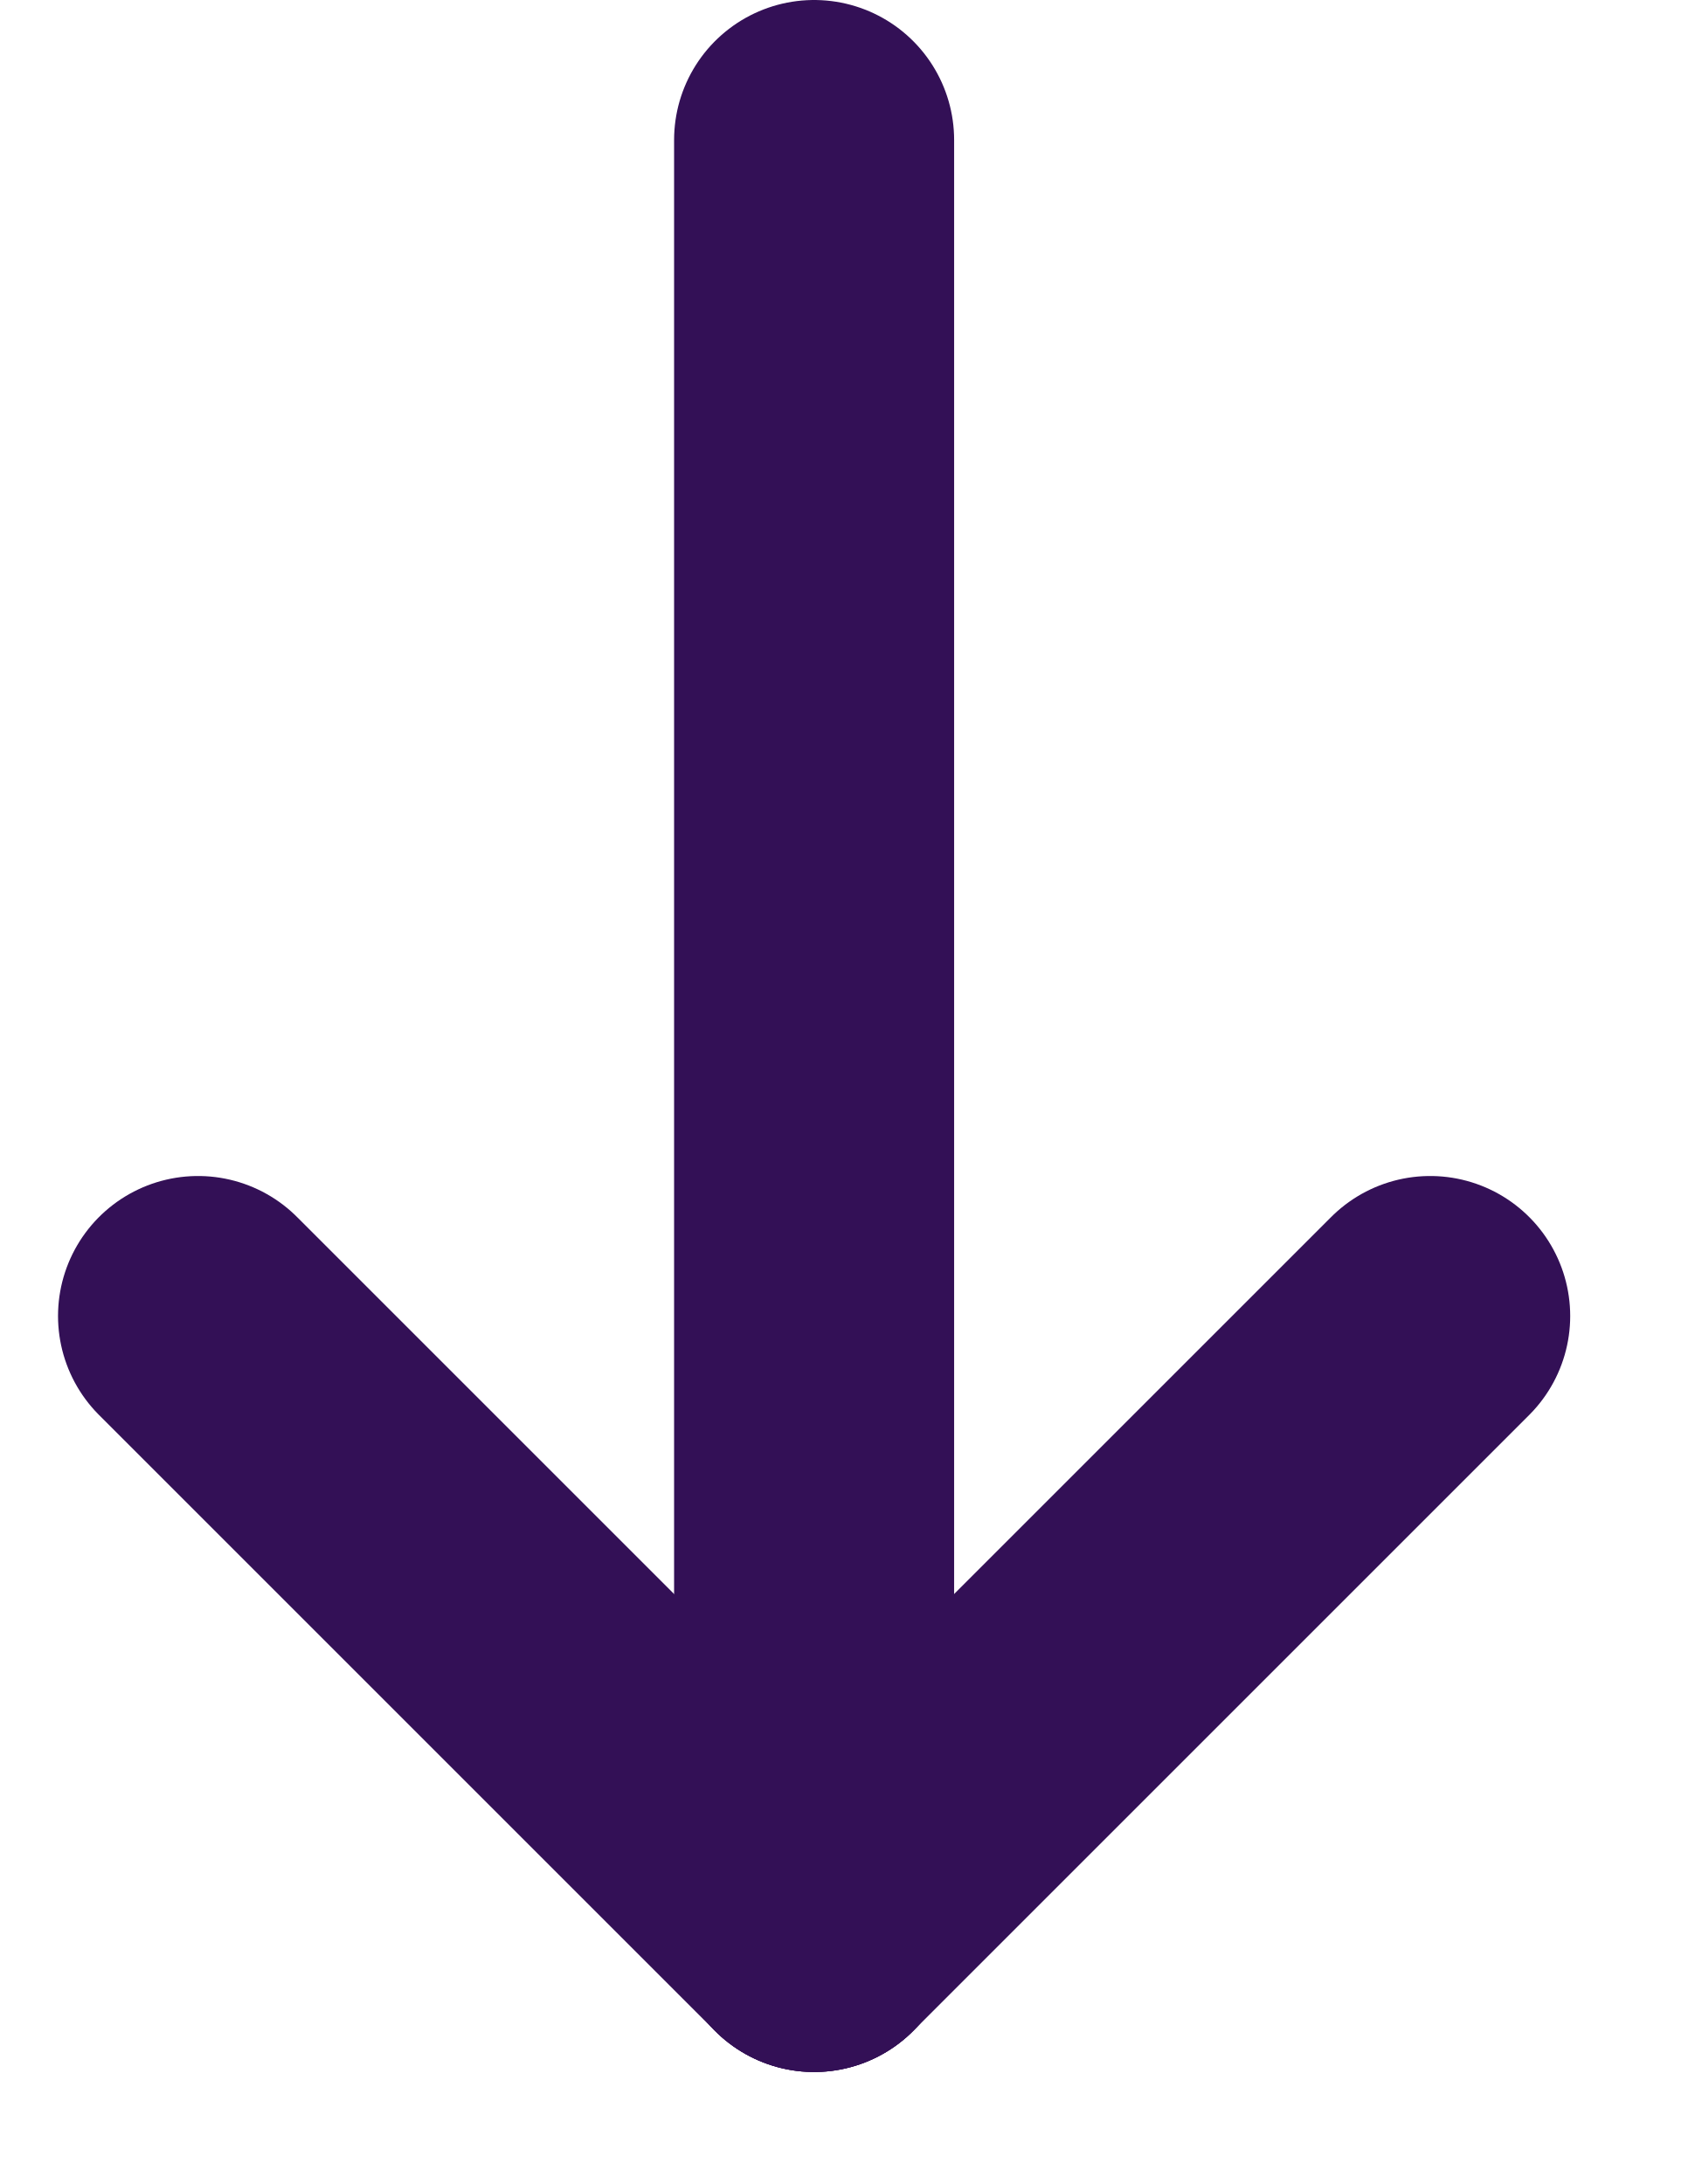
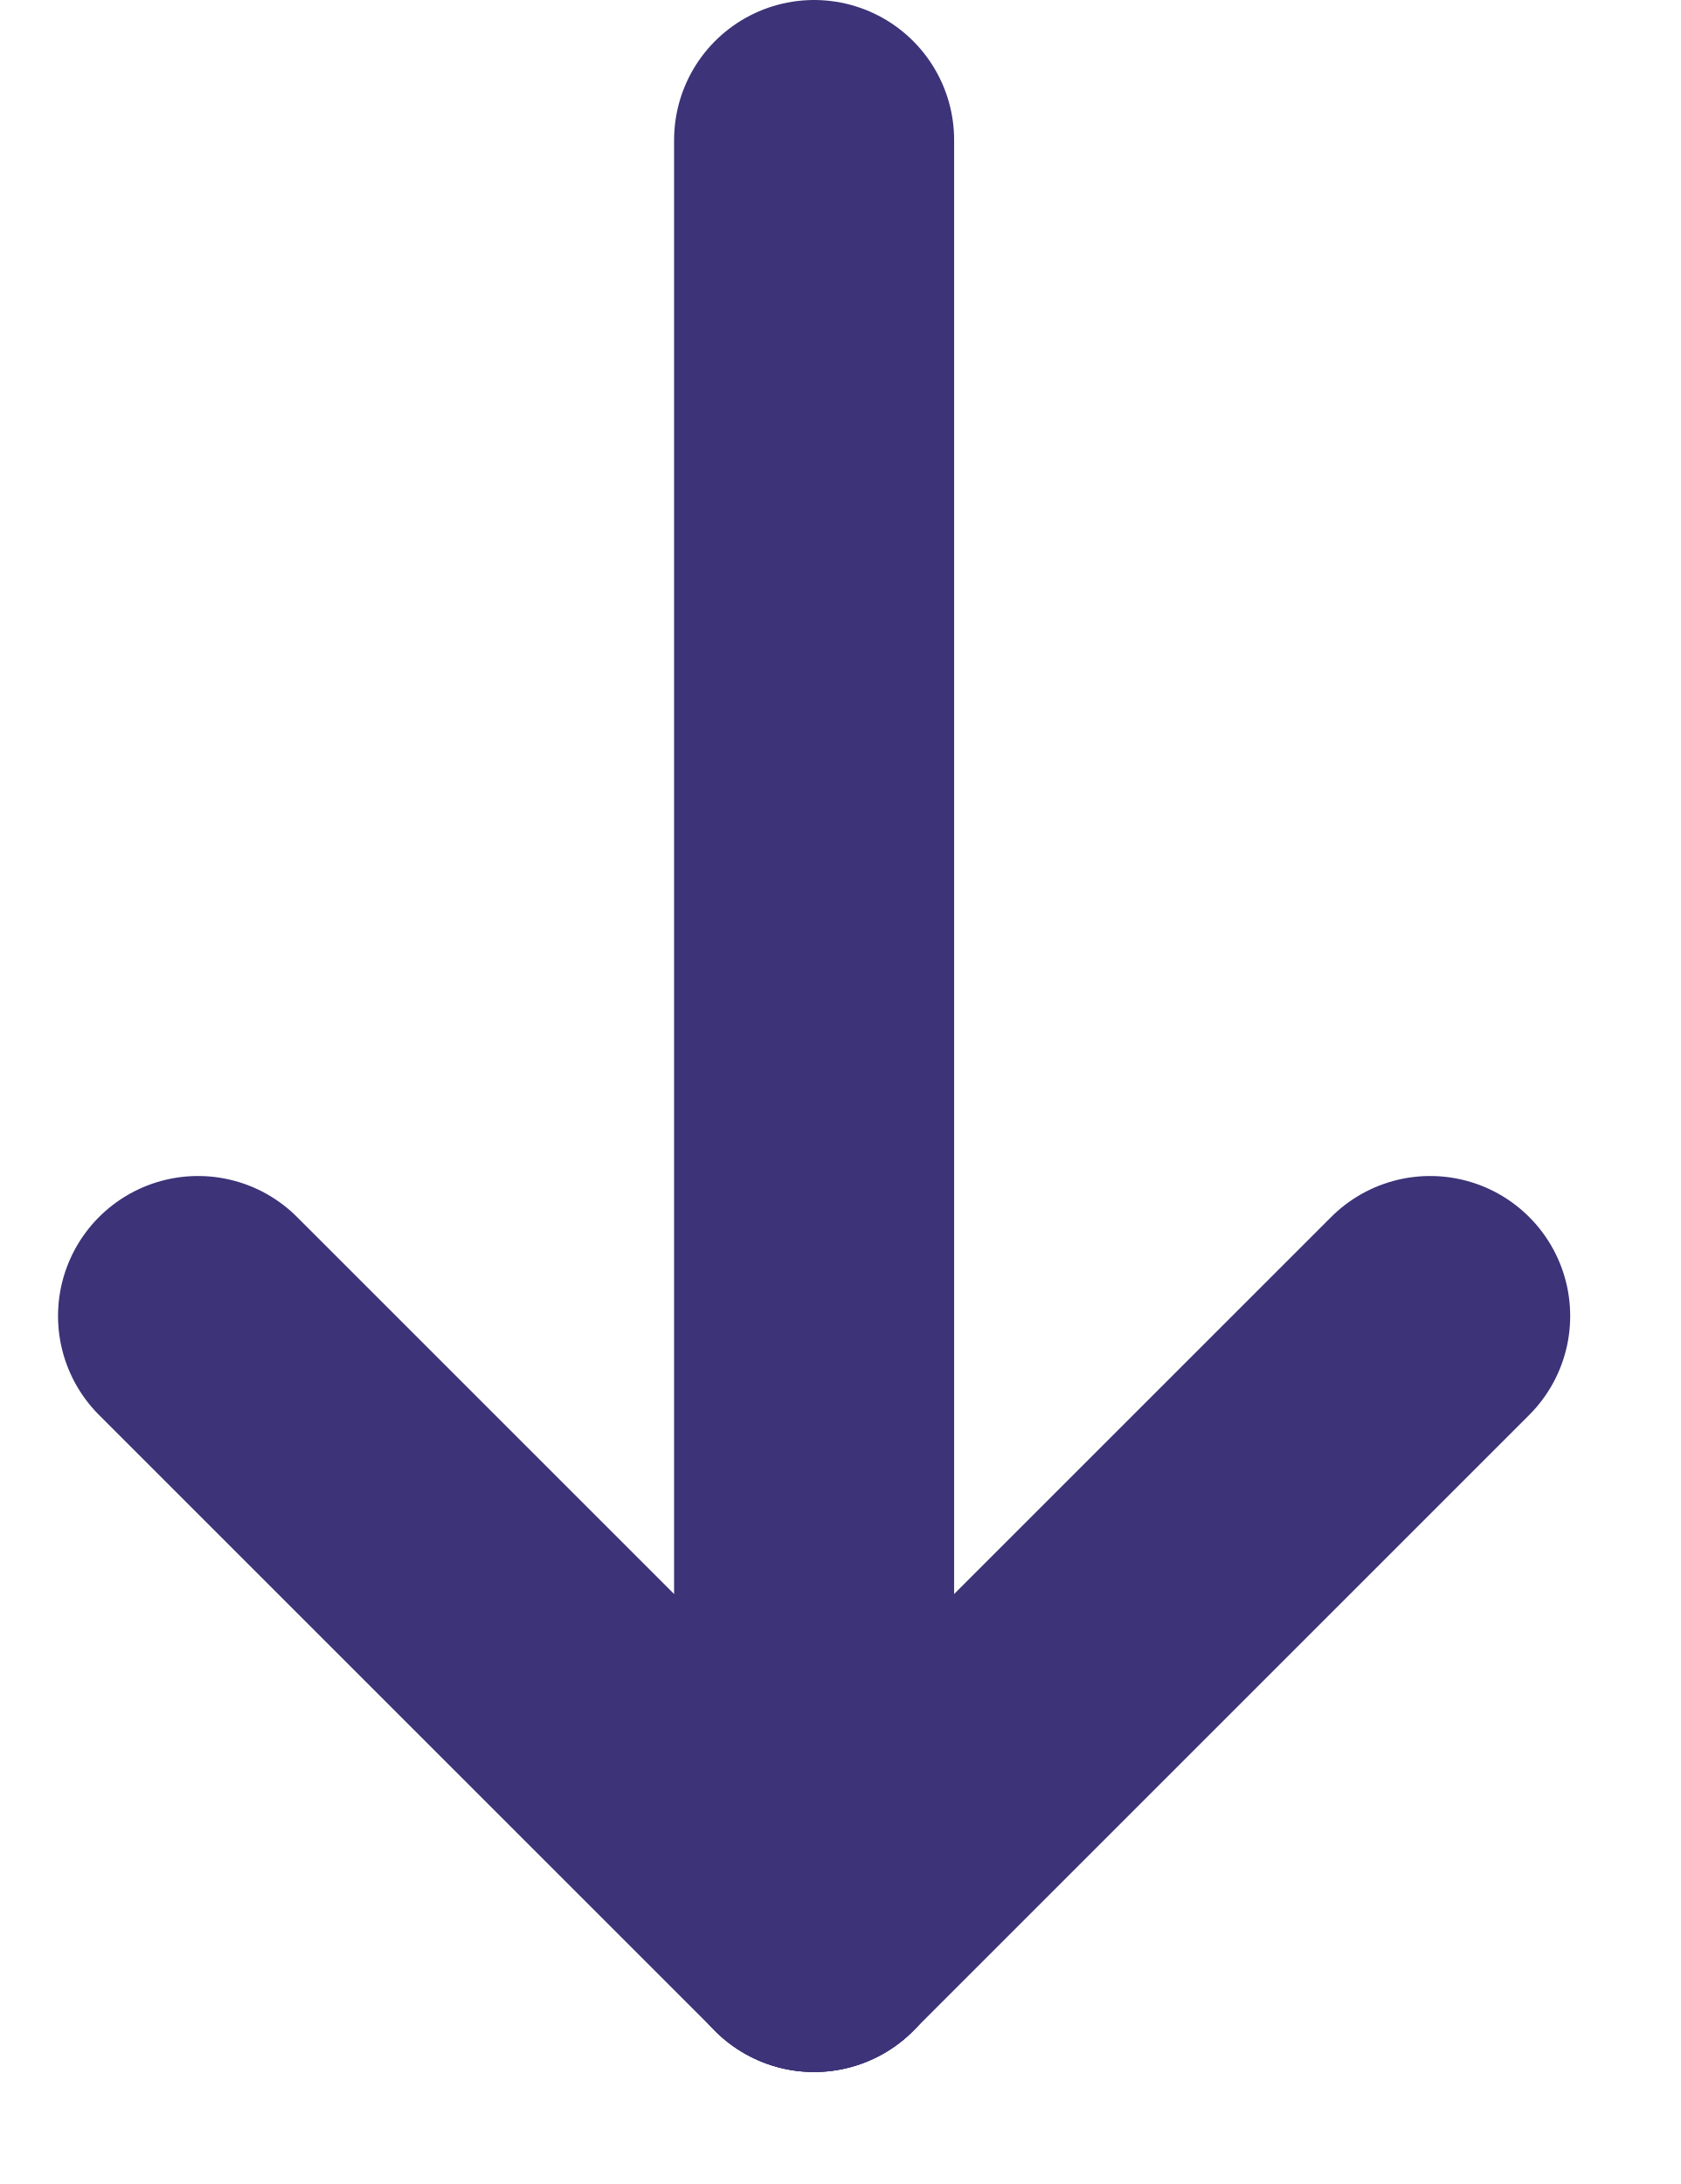
<svg xmlns="http://www.w3.org/2000/svg" width="30" height="39" viewBox="0 0 30 39" fill="none">
-   <path d="M14.536 2.5V34.5" stroke="#331056" stroke-width="5" stroke-linecap="round" />
-   <path d="M25.536 23.5L14.536 34.5" stroke="#331056" stroke-width="5" stroke-linecap="round" />
-   <path d="M3.536 23.5L14.536 34.5" stroke="#331056" stroke-width="5" stroke-linecap="round" />
+   <path d="M14.536 2.5V34.5" stroke="#3C3378" stroke-width="5" stroke-linecap="round" />
+   <path d="M25.536 23.5L14.536 34.5" stroke="#3C3378" stroke-width="5" stroke-linecap="round" />
+   <path d="M3.536 23.5L14.536 34.5" stroke="#3C3378" stroke-width="5" stroke-linecap="round" />
</svg>
